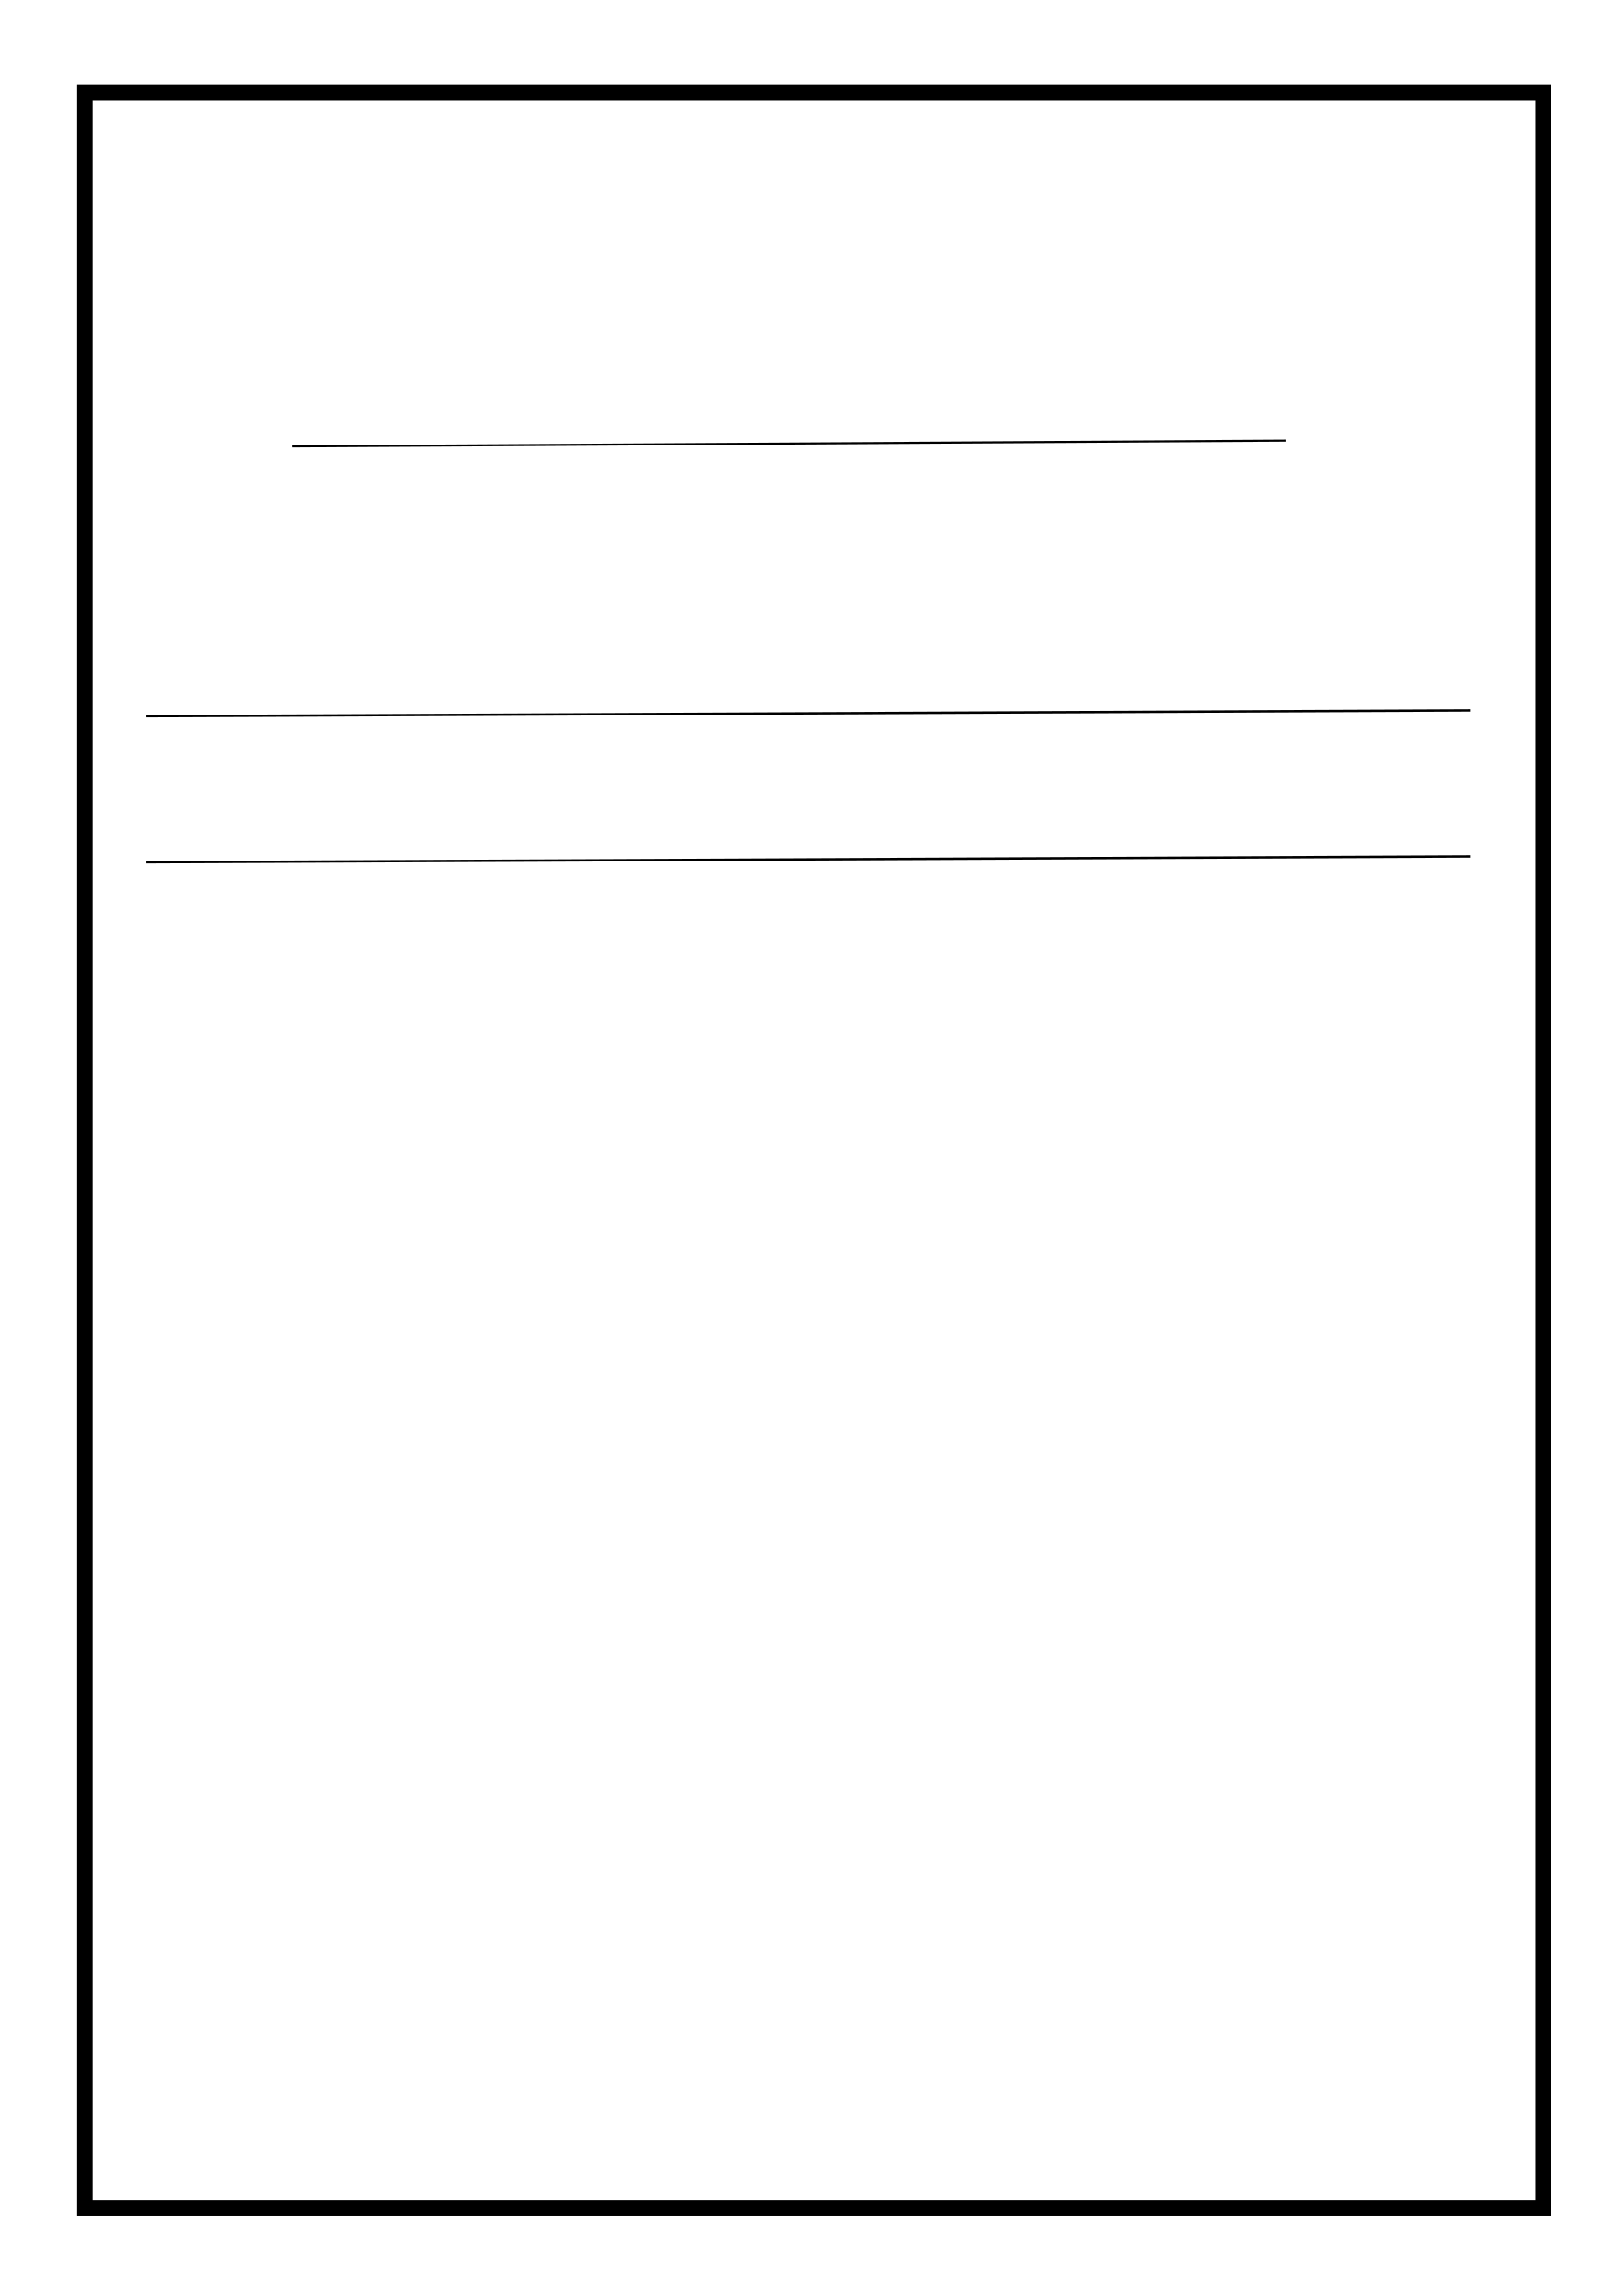
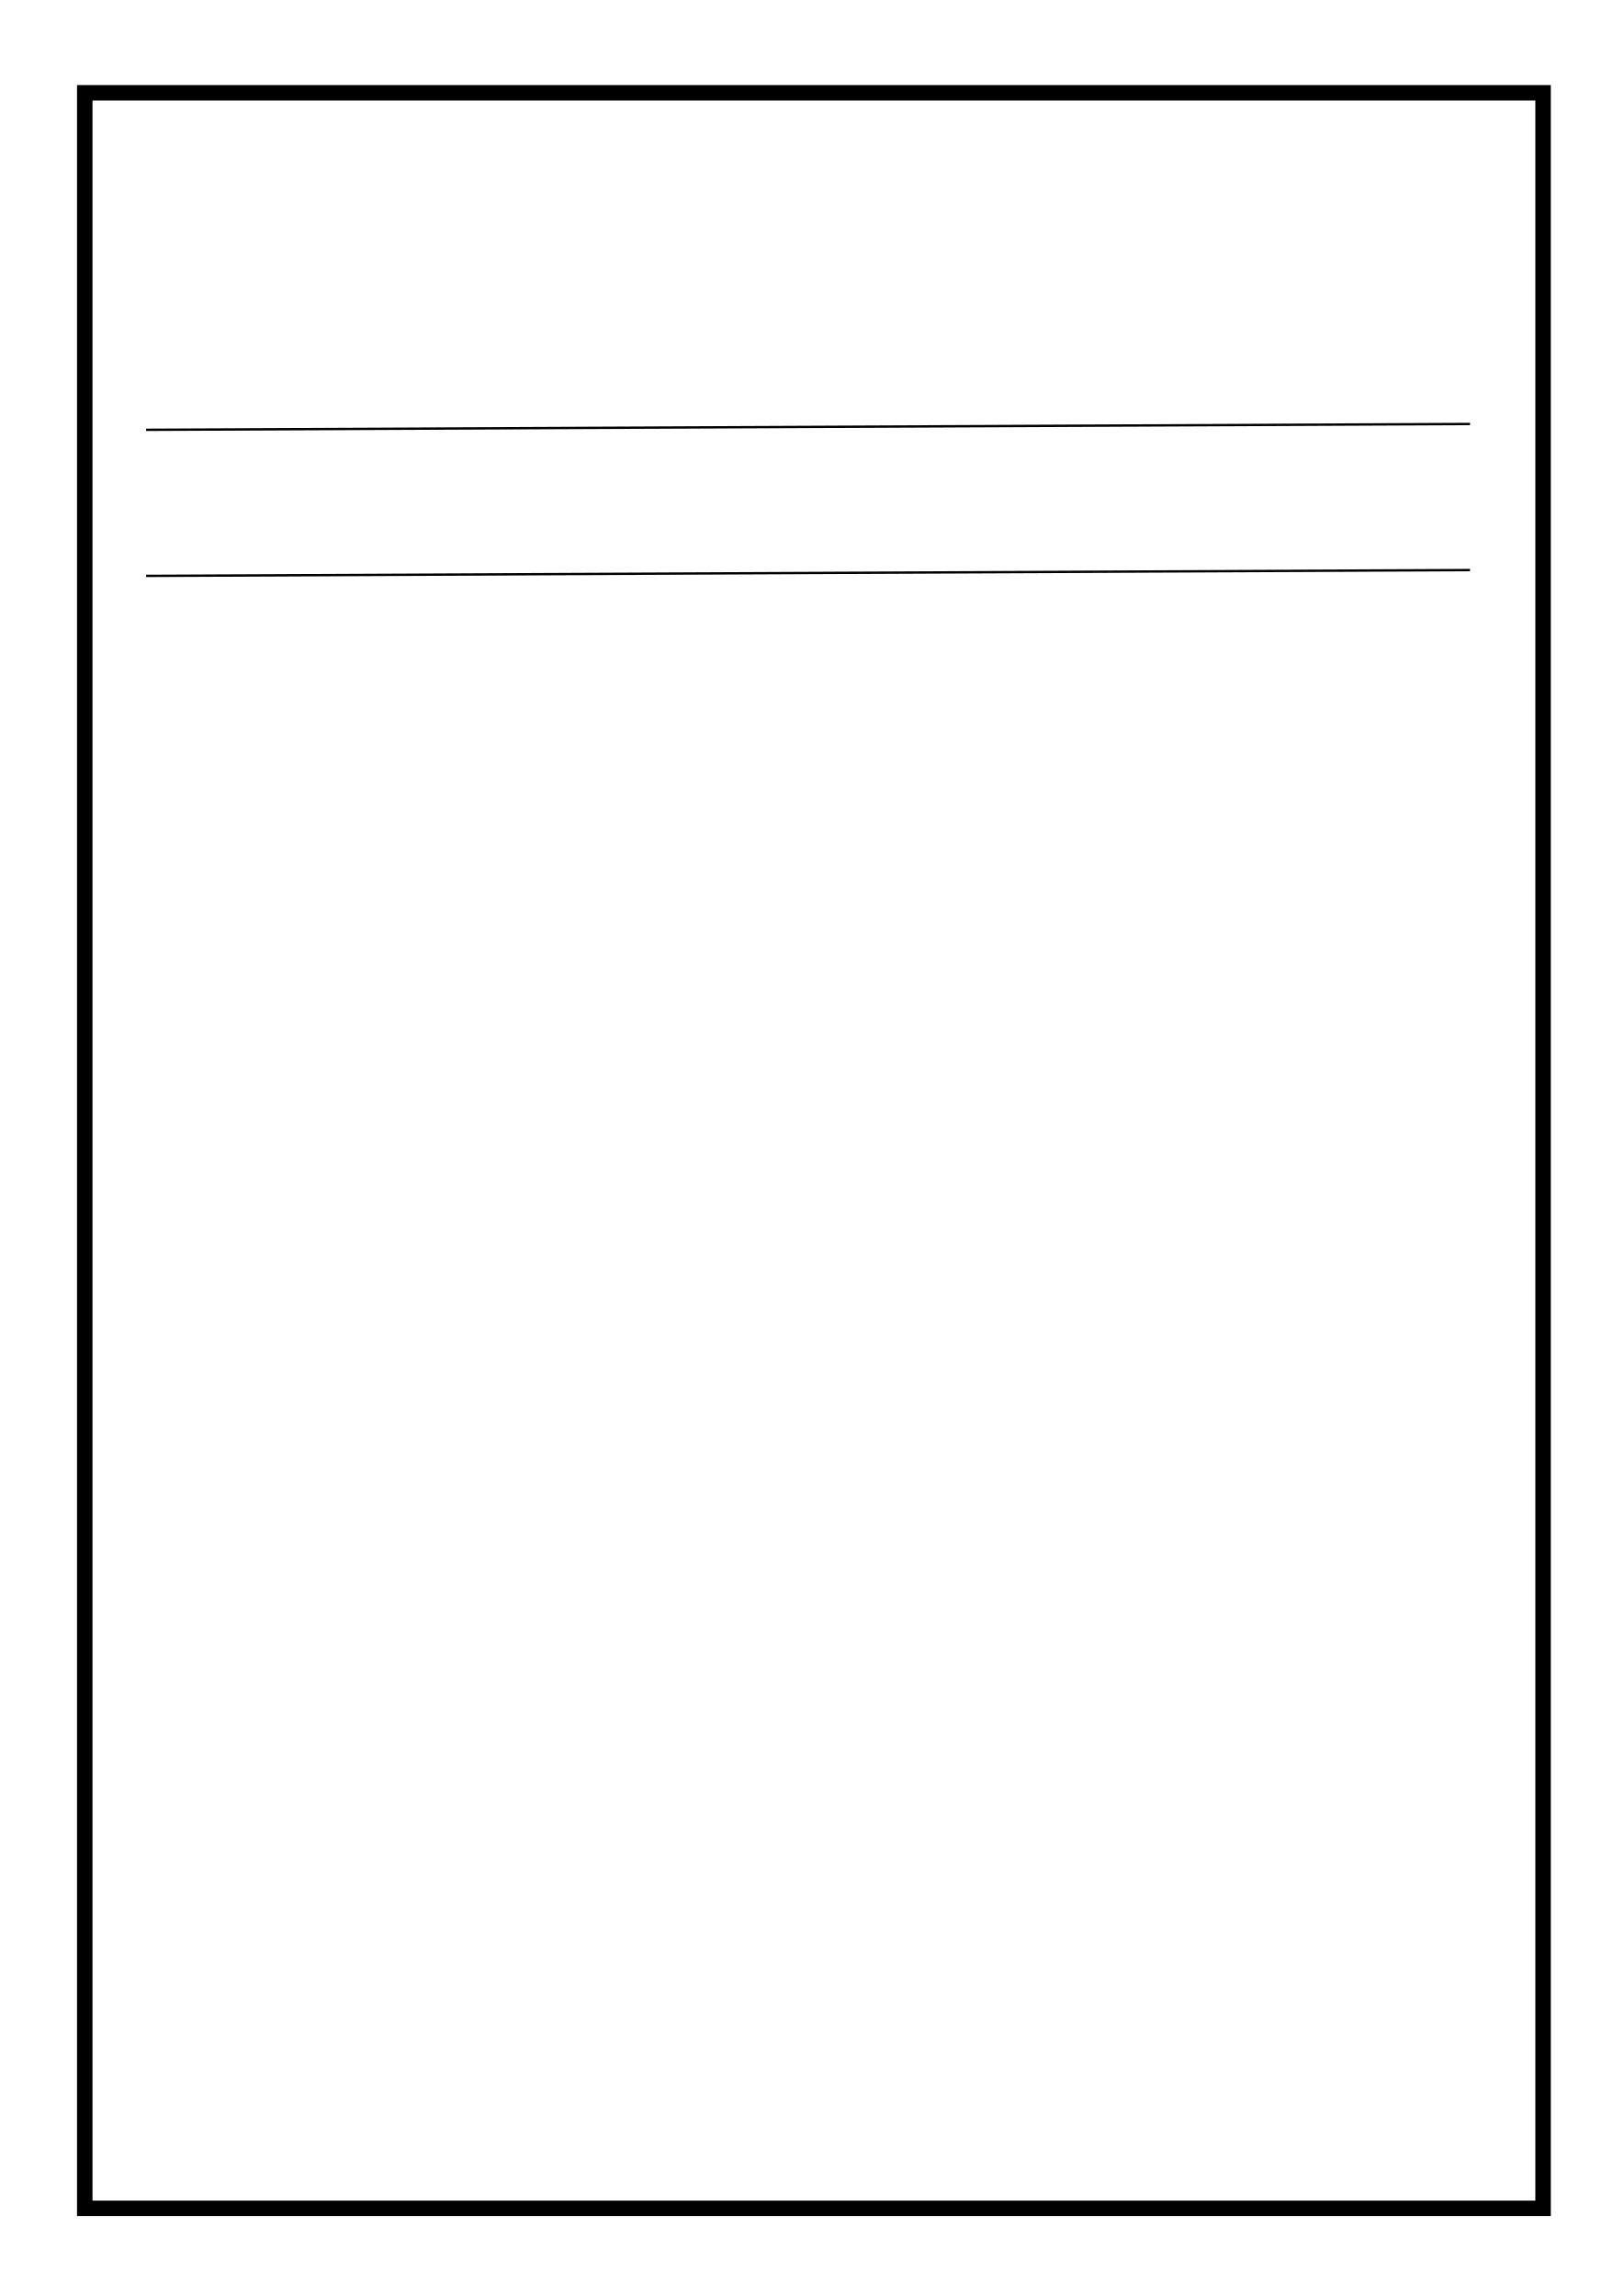
<svg xmlns="http://www.w3.org/2000/svg" width="210mm" height="297mm" viewBox="0 0 210 297" version="1.1" id="svg8">
  <defs id="defs2" />
  <g id="layer1" style="display:inline">
    <rect style="fill:none;fill-opacity:0.647;stroke:#000000;stroke-width:2;stroke-miterlimit:4;stroke-dasharray:none;stroke-opacity:1" id="rect817" width="188.61" height="273.655" x="10.961" y="12.006" />
    <flowRoot xml:space="preserve" id="flowRoot855" style="font-style:normal;font-weight:normal;font-size:40px;line-height:1.25;font-family:sans-serif;letter-spacing:0px;word-spacing:0px;fill:#000000;fill-opacity:1;stroke:none" transform="scale(0.2645833)">
      <flowRegion id="flowRegion857">
        <rect id="rect859" width="568.571" height="290" x="191.429" y="142.52" />
      </flowRegion>
      <flowPara id="flowPara861" />
    </flowRoot>
-     <path style="fill:none;stroke:#000000;stroke-width:0.265px;stroke-linecap:butt;stroke-linejoin:miter;stroke-opacity:1" d="M 37.798,57.741 166.31,56.985" id="path26" />
-     <flowRoot xml:space="preserve" id="flowRoot43" style="font-style:normal;font-weight:normal;font-size:40px;line-height:1.25;font-family:sans-serif;letter-spacing:0px;word-spacing:0px;fill:#000000;fill-opacity:1;stroke:none" transform="matrix(0.2645833,0,0,0.2645833,-3.779762,-114.9048)">
-       <flowRegion id="flowRegion45">
-         <rect id="rect47" width="480" height="61.429" x="158.571" y="598.234" />
-       </flowRegion>
-       <flowPara id="flowPara49" style="font-style:normal;font-variant:normal;font-weight:normal;font-stretch:normal;font-size:32px;font-family:sans-serif;-inkscape-font-specification:'sans-serif, Normal';font-variant-ligatures:normal;font-variant-caps:normal;font-variant-numeric:normal;font-feature-settings:normal;text-align:start;writing-mode:lr-tb;text-anchor:start">username</flowPara>
-     </flowRoot>
    <flowRoot xml:space="preserve" id="flowRoot31" style="font-style:normal;font-weight:normal;font-size:40px;line-height:1.25;font-family:sans-serif;letter-spacing:0px;word-spacing:0px;fill:#000000;fill-opacity:1;stroke:none" transform="matrix(0.4194535,0,0,0.4194535,-39.21011,-12.01966)">
      <flowRegion id="flowRegion33">
        <rect id="rect35" width="391.429" height="97.143" x="222.857" y="73.948" />
      </flowRegion>
-       <flowPara id="flowPara37">User Search</flowPara>
+       <flowPara id="flowPara37">Find Users</flowPara>
    </flowRoot>
-     <path style="display:inline;fill:none;stroke:#000000;stroke-width:0.305px;stroke-linecap:butt;stroke-linejoin:miter;stroke-opacity:1" d="M 18.897,92.641 190.124,91.885" id="path26-8" />
-     <flowRoot xml:space="preserve" id="flowRoot43-5" style="font-style:normal;font-weight:normal;font-size:40px;line-height:1.25;font-family:sans-serif;letter-spacing:0px;word-spacing:0px;display:inline;fill:#000000;fill-opacity:1;stroke:none" transform="matrix(0.2645833,0,0,0.2645833,-22.67857,-80.00608)">
+     <path style="display:inline;fill:none;stroke:#000000;stroke-width:0.305px;stroke-linecap:butt;stroke-linejoin:miter;stroke-opacity:1" d="M 18.897,55.6 190.124,54.844" id="path26-8" />
+     <flowRoot xml:space="preserve" id="flowRoot43-5" style="font-style:normal;font-weight:normal;font-size:40px;line-height:1.25;font-family:sans-serif;letter-spacing:0px;word-spacing:0px;display:inline;fill:#000000;fill-opacity:1;stroke:none" transform="matrix(0.2645833,0,0,0.2645833,-22.67857,-117.0477)">
      <flowRegion id="flowRegion45-9">
        <rect id="rect47-4" width="480" height="61.429" x="158.571" y="598.234" />
      </flowRegion>
      <flowPara id="flowPara49-2" style="font-style:normal;font-variant:normal;font-weight:normal;font-stretch:normal;font-size:32px;font-family:sans-serif;-inkscape-font-specification:'sans-serif, Normal';font-variant-ligatures:normal;font-variant-caps:normal;font-variant-numeric:normal;font-feature-settings:normal;text-align:start;writing-mode:lr-tb;text-anchor:start">user 1</flowPara>
    </flowRoot>
-     <path style="display:inline;fill:none;stroke:#000000;stroke-width:0.305px;stroke-linecap:butt;stroke-linejoin:miter;stroke-opacity:1" d="M 18.897,111.537 190.124,110.781" id="path26-3" />
-     <flowRoot xml:space="preserve" id="flowRoot43-6" style="font-style:normal;font-weight:normal;font-size:40px;line-height:1.25;font-family:sans-serif;letter-spacing:0px;word-spacing:0px;display:inline;fill:#000000;fill-opacity:1;stroke:none" transform="matrix(0.2645833,0,0,0.2645833,-22.67857,-61.10728)">
+     <path style="display:inline;fill:none;stroke:#000000;stroke-width:0.305px;stroke-linecap:butt;stroke-linejoin:miter;stroke-opacity:1" d="M 18.897,74.495 190.124,73.74" id="path26-3" />
+     <flowRoot xml:space="preserve" id="flowRoot43-6" style="font-style:normal;font-weight:normal;font-size:40px;line-height:1.25;font-family:sans-serif;letter-spacing:0px;word-spacing:0px;display:inline;fill:#000000;fill-opacity:1;stroke:none" transform="matrix(0.2645833,0,0,0.2645833,-22.67857,-98.14894)">
      <flowRegion id="flowRegion45-90">
        <rect id="rect47-0" width="480" height="61.429" x="158.571" y="598.234" />
      </flowRegion>
      <flowPara id="flowPara49-0" style="font-style:normal;font-variant:normal;font-weight:normal;font-stretch:normal;font-size:32px;font-family:sans-serif;-inkscape-font-specification:'sans-serif, Normal';font-variant-ligatures:normal;font-variant-caps:normal;font-variant-numeric:normal;font-feature-settings:normal;text-align:start;writing-mode:lr-tb;text-anchor:start">user 2</flowPara>
    </flowRoot>
  </g>
</svg>
